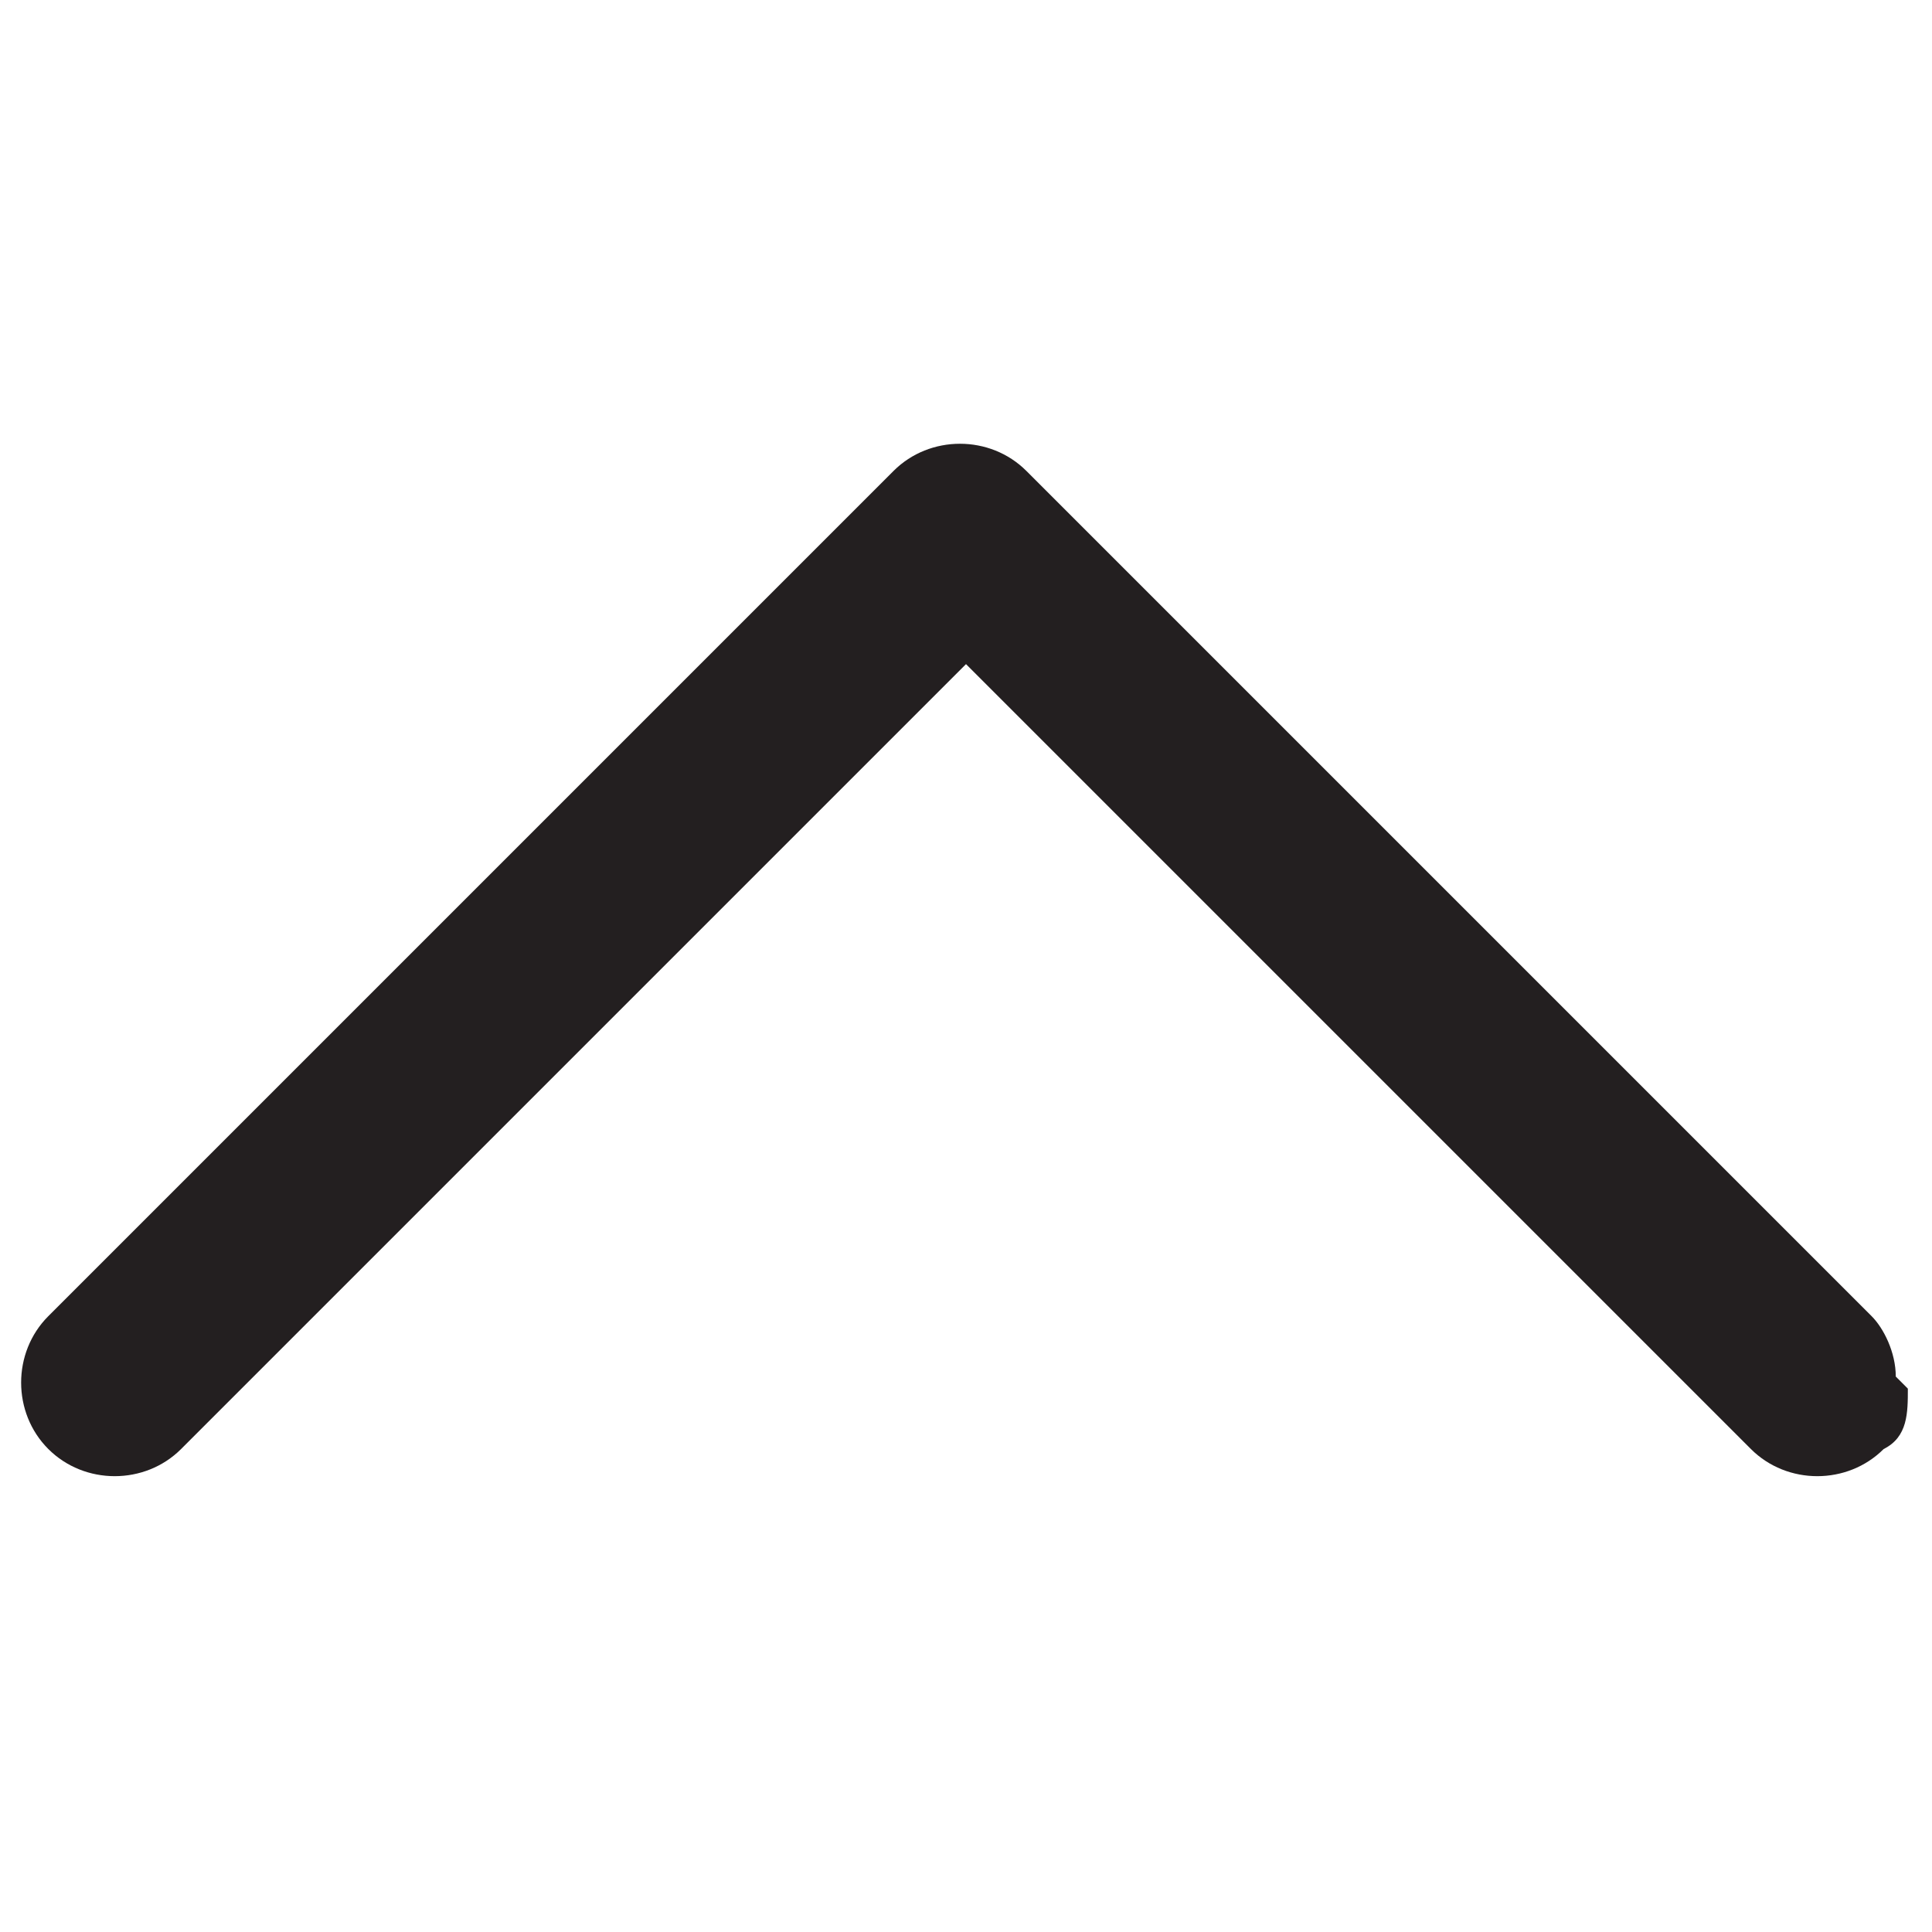
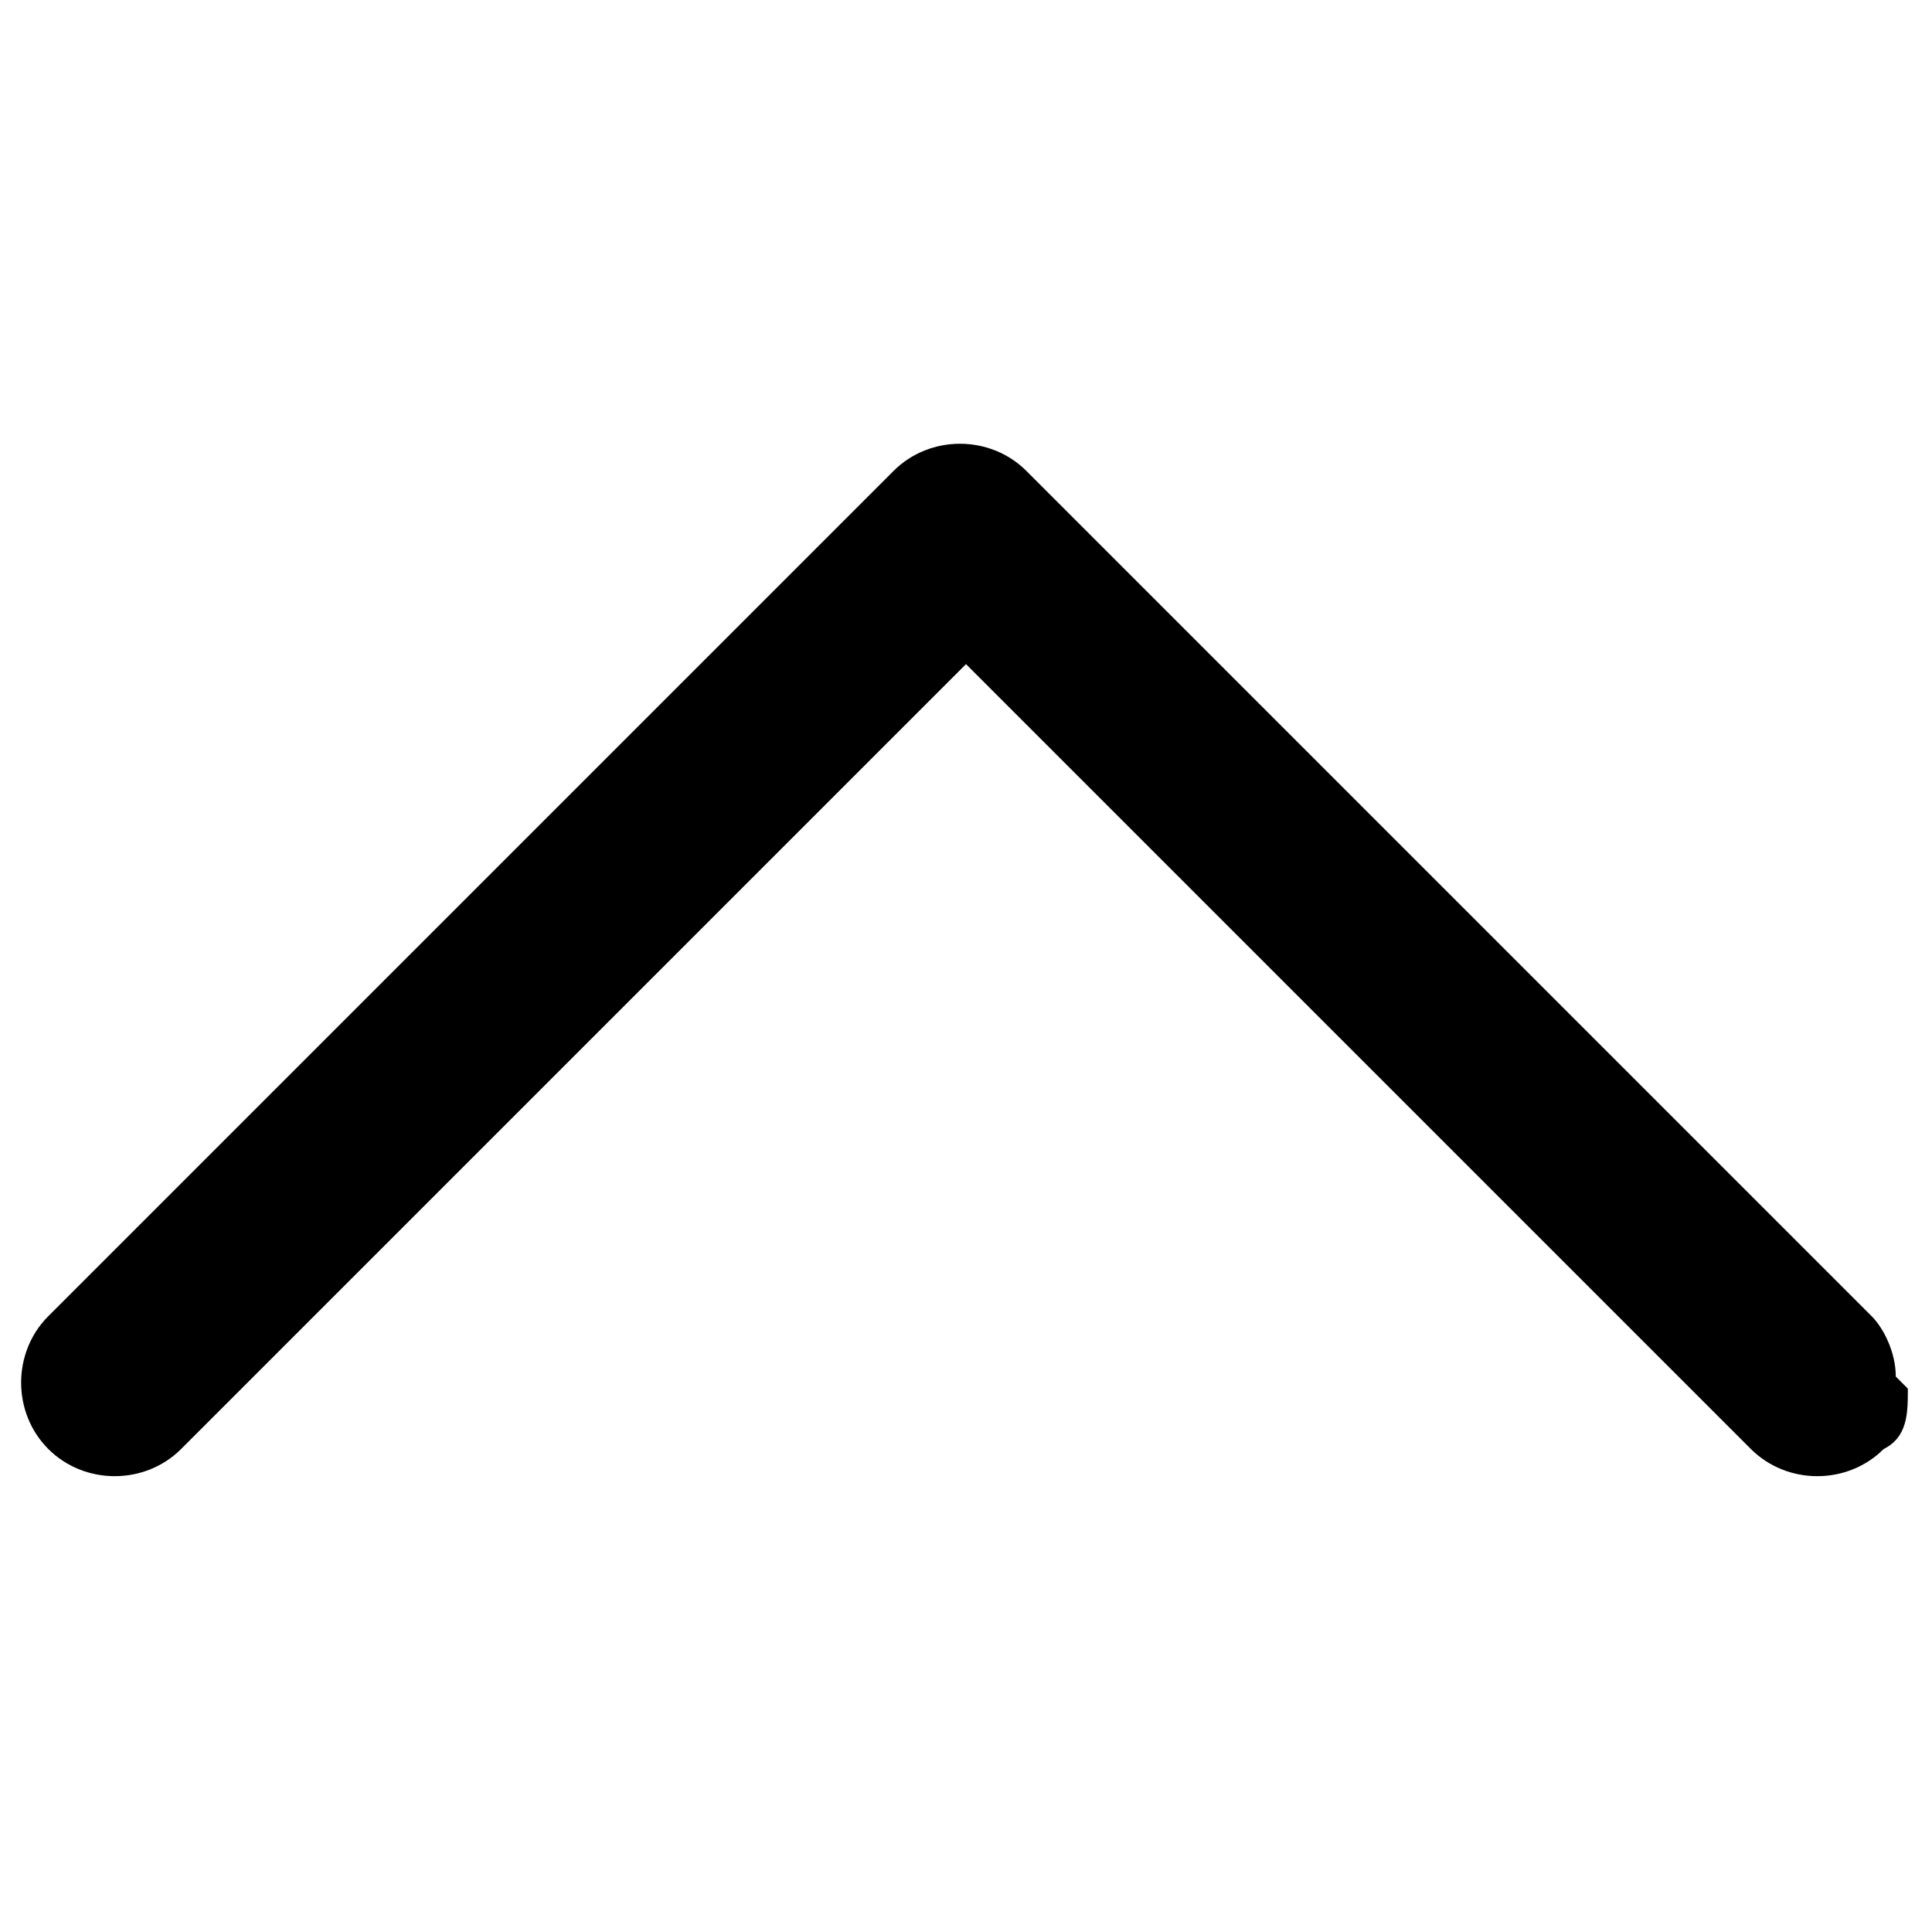
- <svg xmlns="http://www.w3.org/2000/svg" id="Layer_1" version="1.1" viewBox="0 0 16 16">
-   <defs>
-     <style>
-       .st0 {
-         fill: #231f20;
-       }
-     </style>
-   </defs>
+ <svg xmlns="http://www.w3.org/2000/svg" version="1.1" viewBox="0 0 16 16">
+   <style>.fill{fill:currentColor}</style>
  <g transform="rotate(-90 8 8)">
-     <path class="st0" d="M4.5,15.8c-.2,0-.4,0-.5-.2-.3-.3-.3-.8,0-1.1l6.5-6.5L4,1.5c-.3-.3-.3-.8,0-1.1s.8-.3,1.1,0l7,7c.3.3.3.8,0,1.1l-7,7c-.1.1-.3.2-.5.2Z" />
+     <path class="fill" d="M4.5,15.8c-.2,0-.4,0-.5-.2-.3-.3-.3-.8,0-1.1l6.5-6.5L4,1.5c-.3-.3-.3-.8,0-1.1s.8-.3,1.1,0l7,7c.3.3.3.8,0,1.1l-7,7c-.1.1-.3.2-.5.2Z" />
  </g>
</svg>
